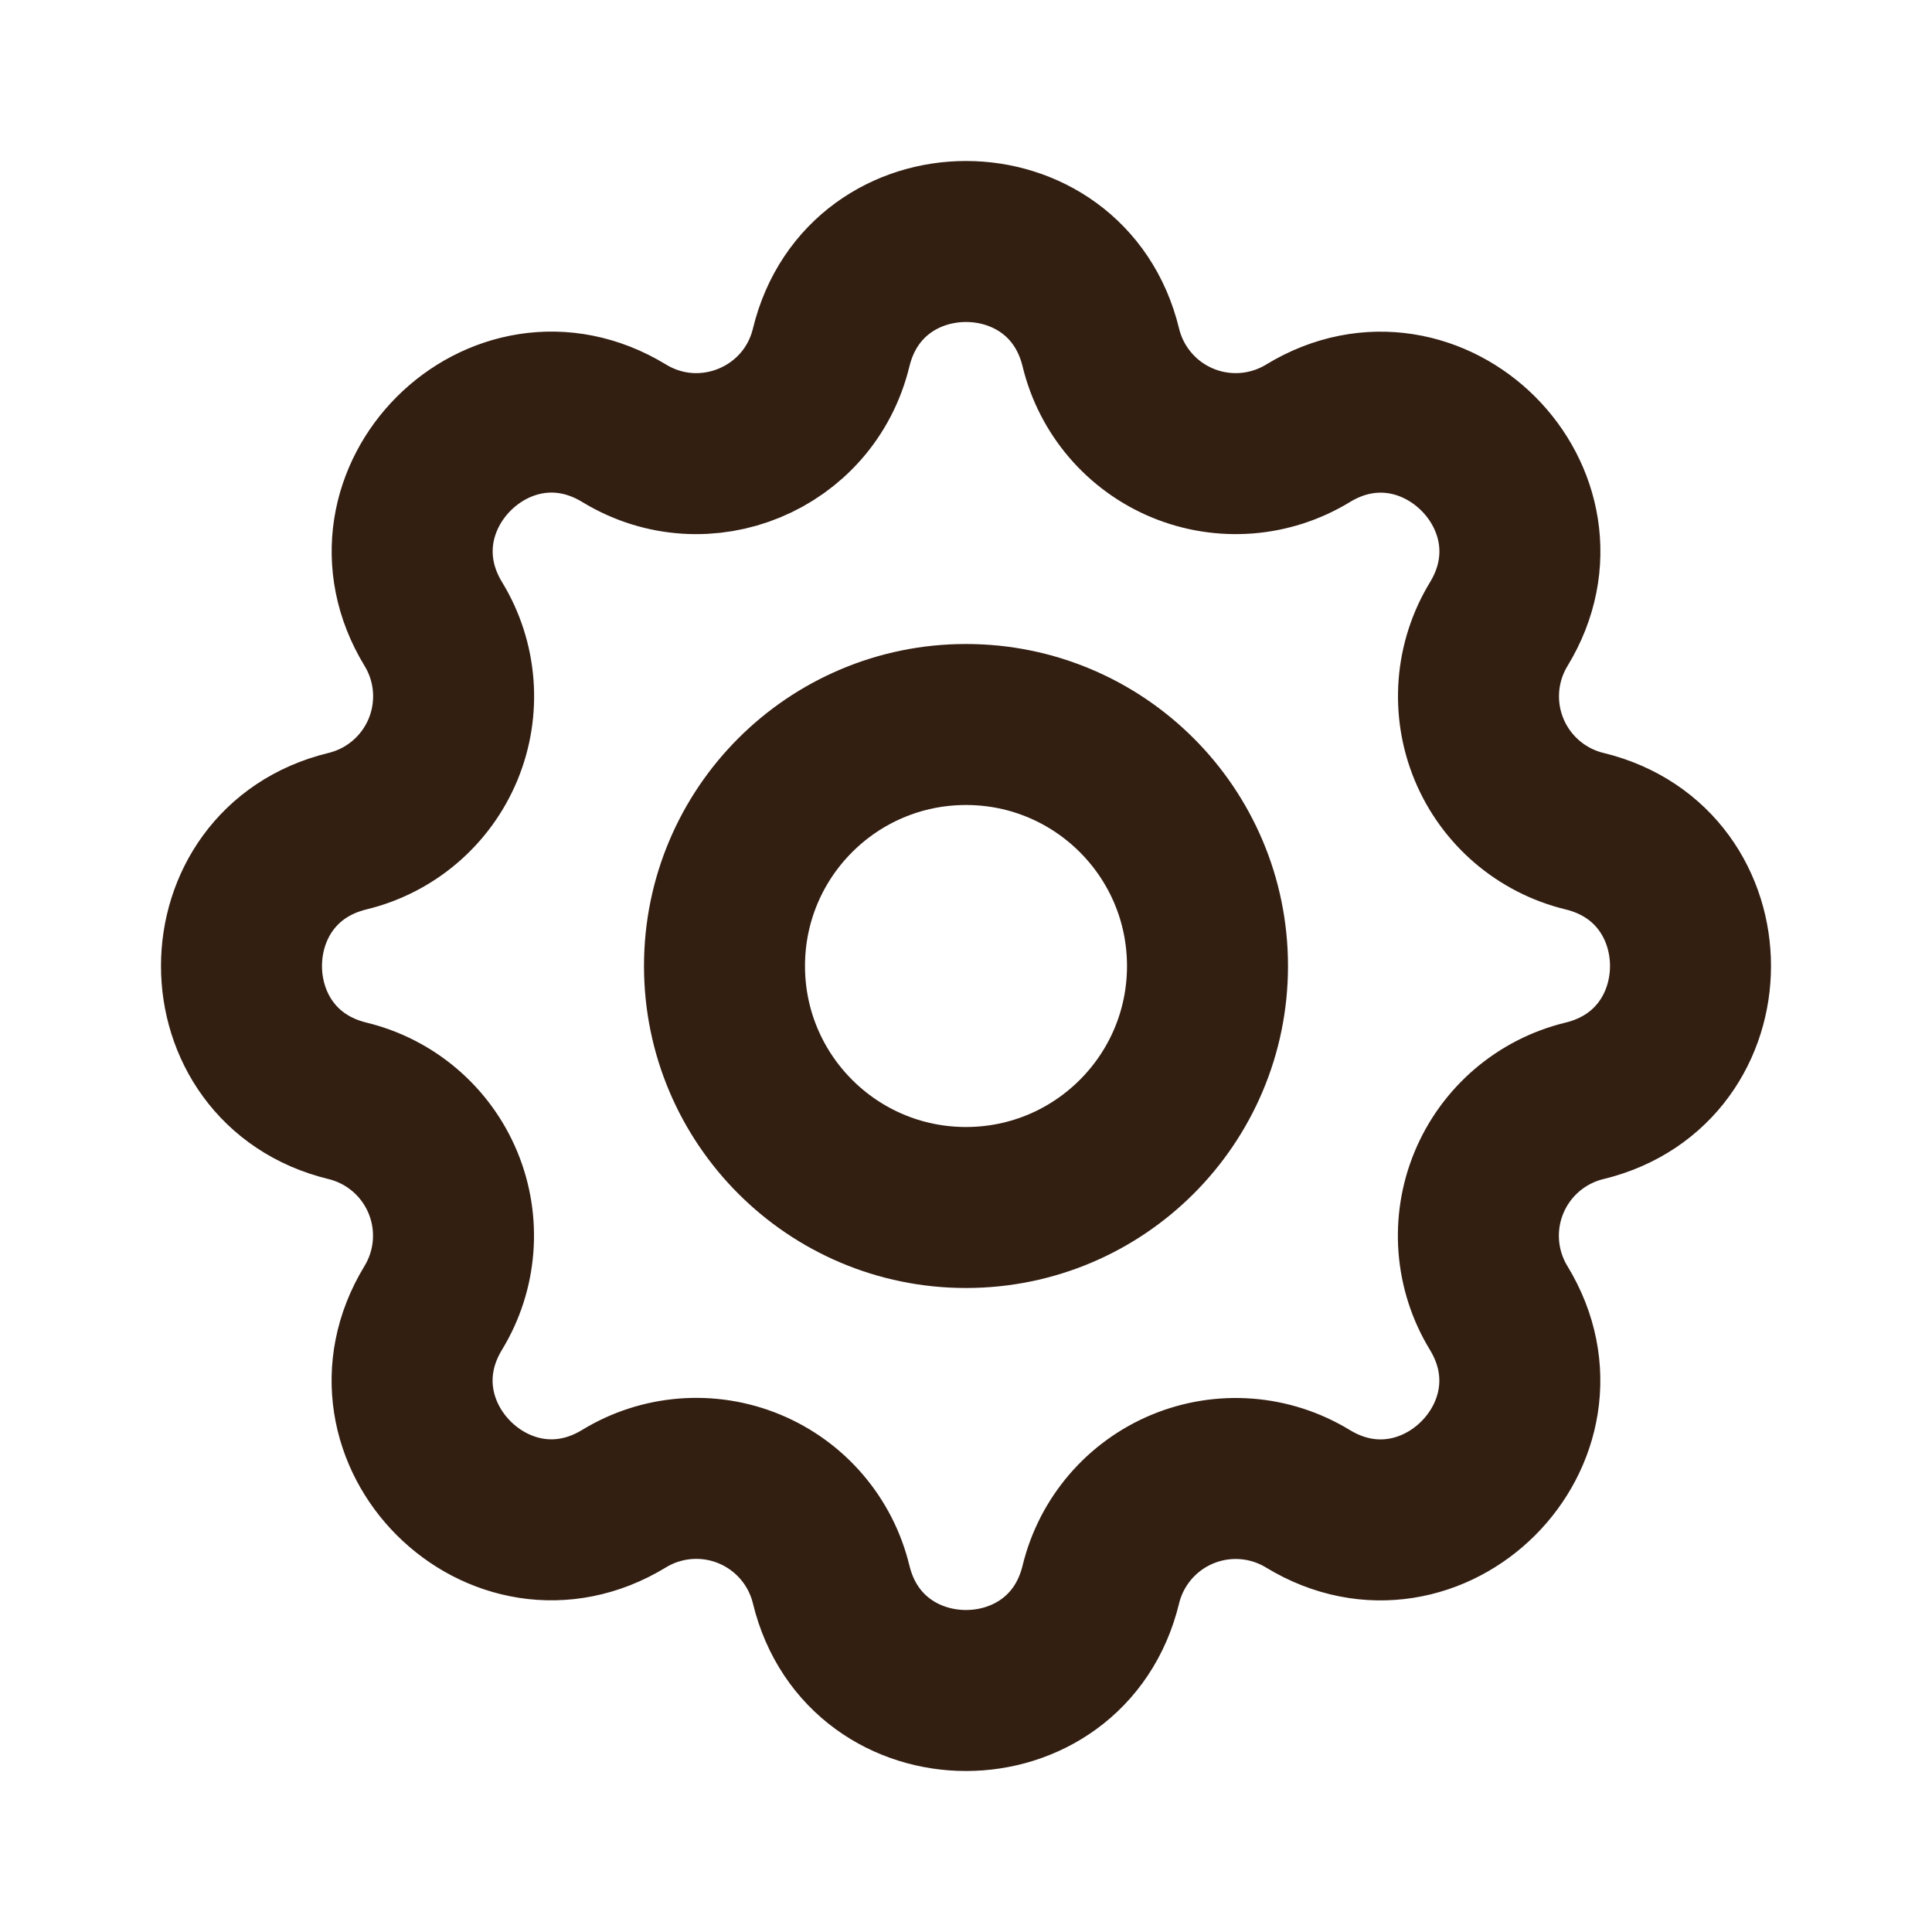
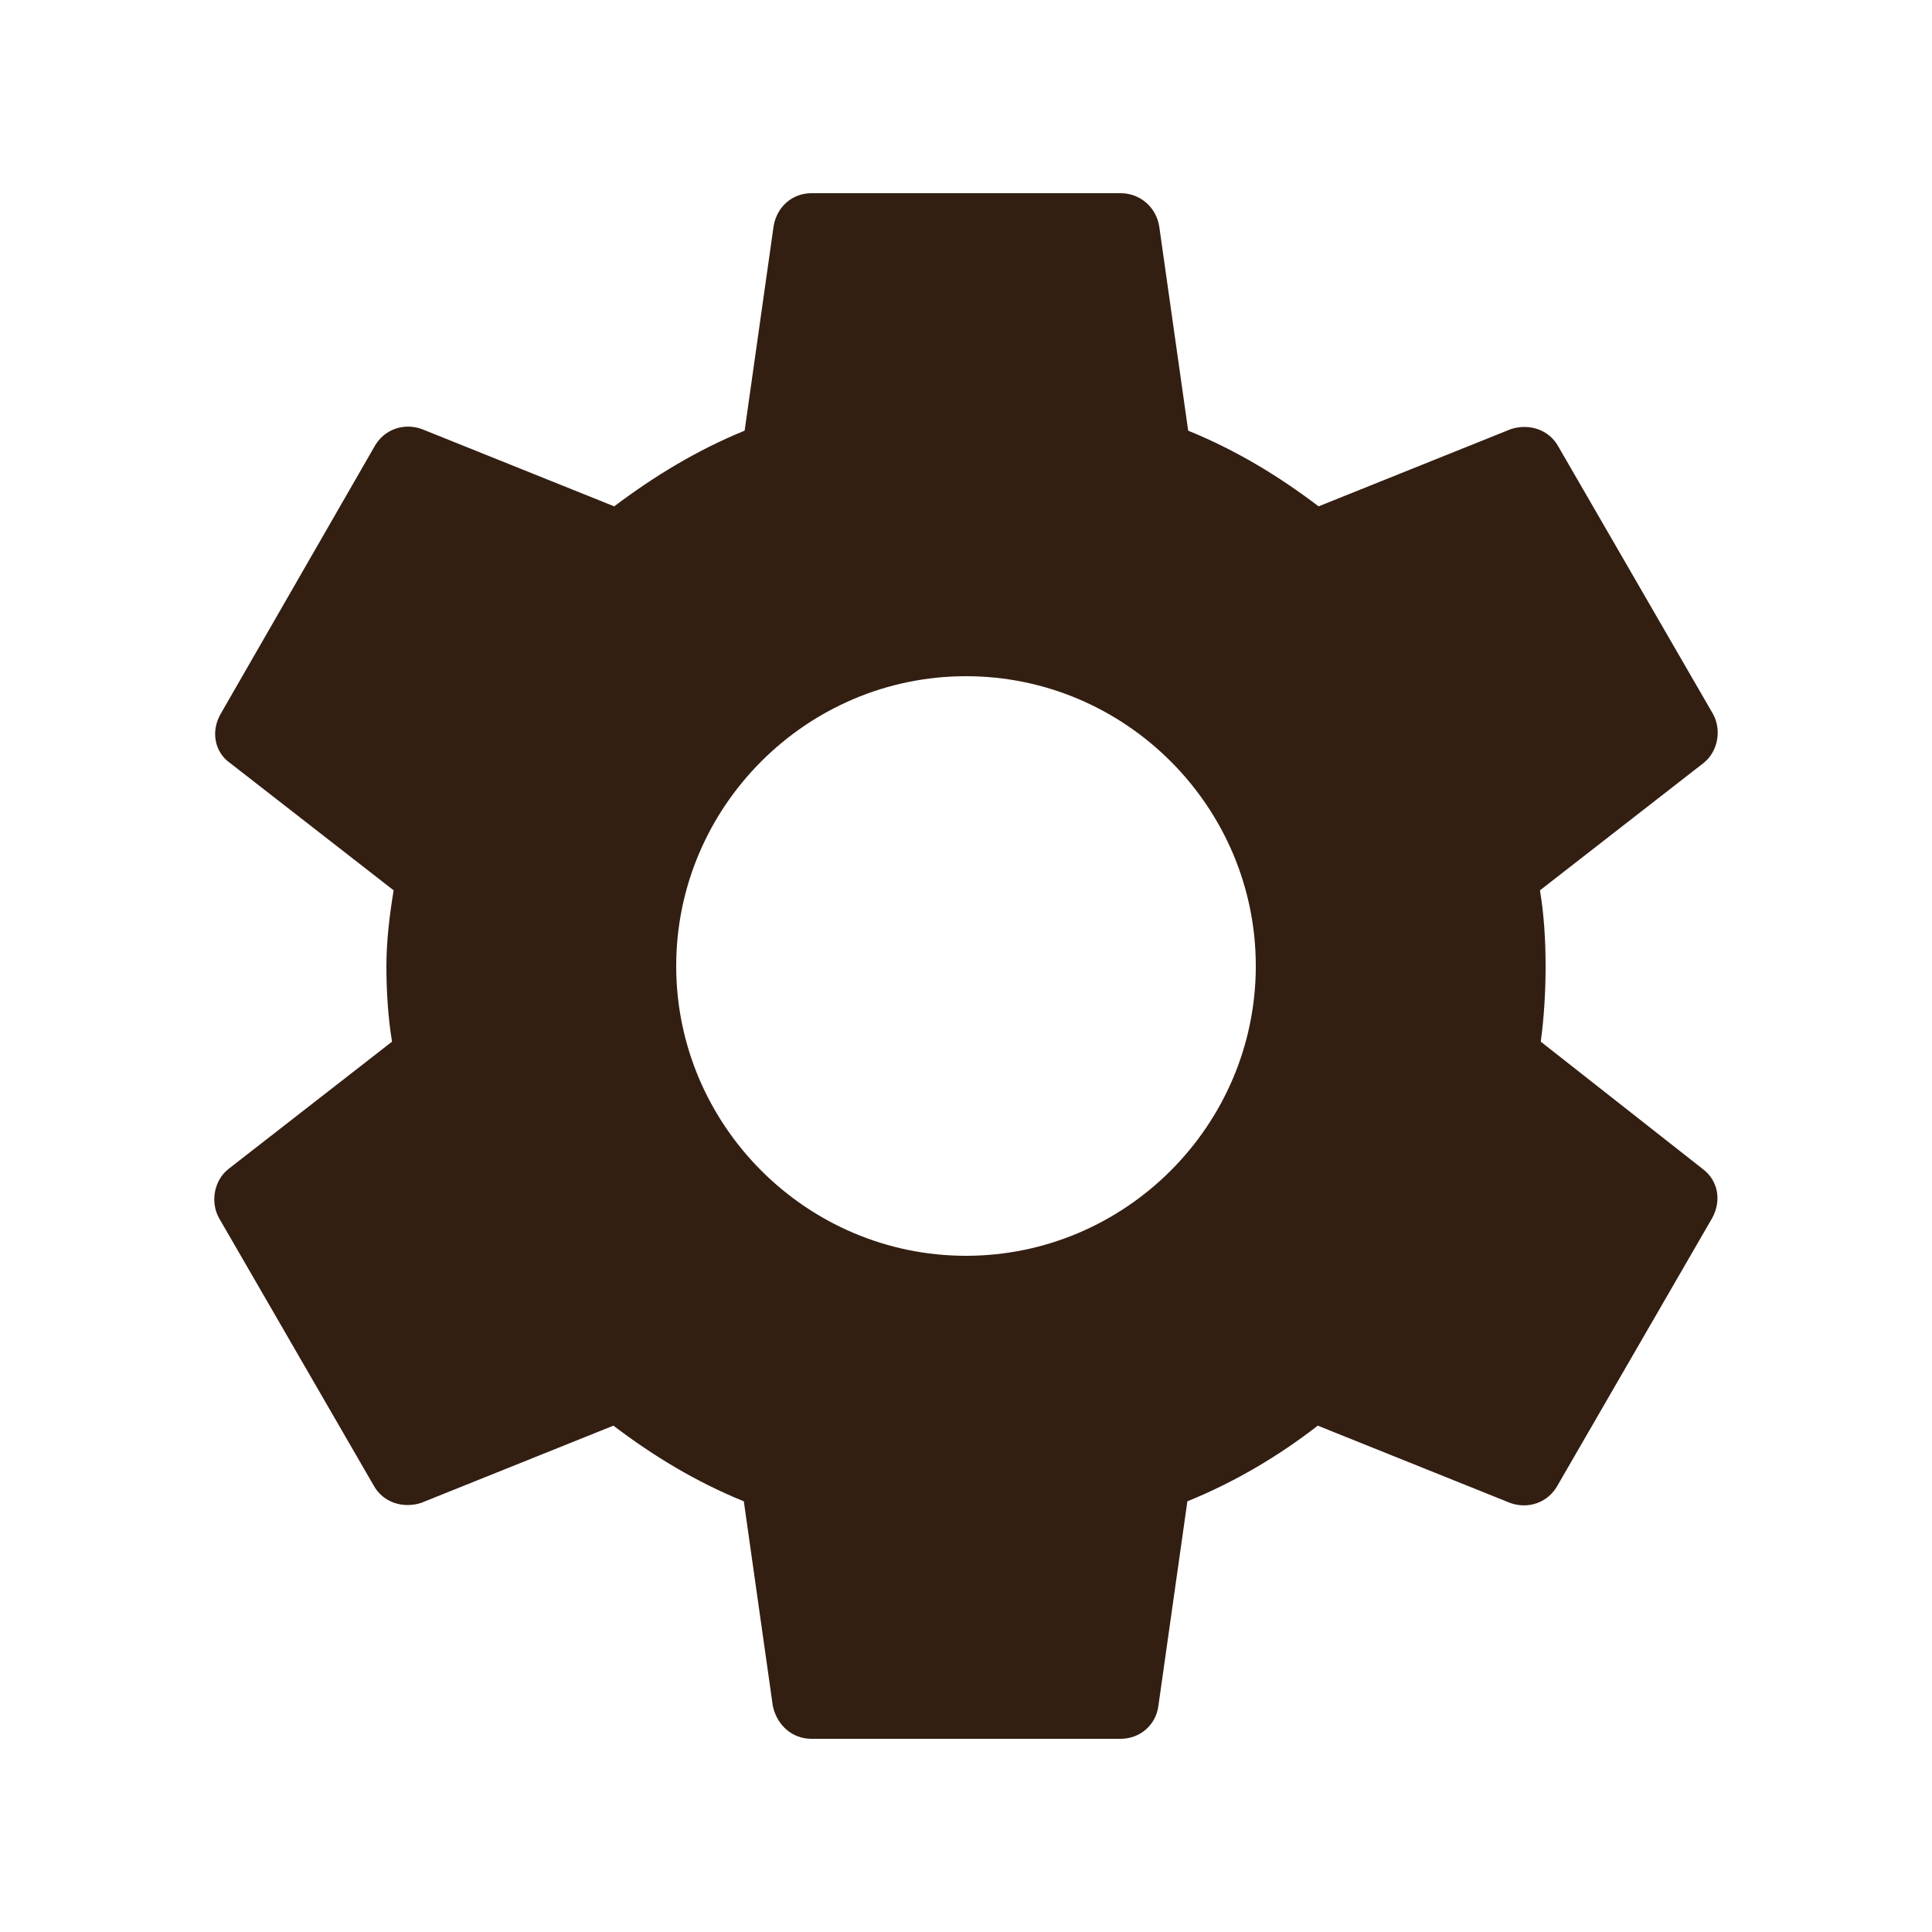
- <svg xmlns="http://www.w3.org/2000/svg" width="24" height="24" viewBox="0 0 24 24" fill="none" stroke="#331e12" stroke-width="2" stroke-linecap="round" stroke-linejoin="round" class="icon icon-tabler icons-tabler-outline icon-tabler-settings">
-   <path stroke="none" d="M0 0h24v24H0z" fill="none" />
-   <path d="M10.325 4.317c.426 -1.756 2.924 -1.756 3.35 0a1.724 1.724 0 0 0 2.573 1.066c1.543 -.94 3.31 .826 2.37 2.37a1.724 1.724 0 0 0 1.065 2.572c1.756 .426 1.756 2.924 0 3.35a1.724 1.724 0 0 0 -1.066 2.573c.94 1.543 -.826 3.31 -2.37 2.37a1.724 1.724 0 0 0 -2.572 1.065c-.426 1.756 -2.924 1.756 -3.35 0a1.724 1.724 0 0 0 -2.573 -1.066c-1.543 .94 -3.31 -.826 -2.37 -2.37a1.724 1.724 0 0 0 -1.065 -2.572c-1.756 -.426 -1.756 -2.924 0 -3.35a1.724 1.724 0 0 0 1.066 -2.573c-.94 -1.543 .826 -3.31 2.37 -2.37c1 .608 2.296 .07 2.572 -1.065z" />
-   <path d="M9 12a3 3 0 1 0 6 0a3 3 0 0 0 -6 0" />
+ <svg xmlns="http://www.w3.org/2000/svg" enable-background="new 0 0 24 24" height="24px" viewBox="0 0 24 24" width="24px" fill="#331e12">
+   <g>
+     <path d="M0,0h24v24H0V0z" fill="none" />
+     <path d="M19.14,12.94c0.04-0.3,0.06-0.61,0.06-0.94c0-0.32-0.02-0.64-0.07-0.94l2.03-1.58c0.18-0.14,0.23-0.41,0.12-0.61 l-1.92-3.32c-0.12-0.22-0.37-0.29-0.59-0.22l-2.39,0.96c-0.5-0.38-1.03-0.7-1.62-0.94L14.4,2.81c-0.04-0.24-0.24-0.41-0.48-0.41 h-3.84c-0.24,0-0.43,0.17-0.47,0.41L9.25,5.35C8.66,5.59,8.12,5.92,7.63,6.29L5.24,5.33c-0.22-0.08-0.47,0-0.59,0.22L2.74,8.87 C2.62,9.08,2.66,9.34,2.86,9.48l2.03,1.58C4.84,11.36,4.8,11.69,4.8,12s0.02,0.64,0.07,0.94l-2.03,1.58 c-0.18,0.14-0.23,0.41-0.12,0.61l1.92,3.32c0.12,0.22,0.37,0.29,0.59,0.22l2.39-0.96c0.5,0.38,1.03,0.7,1.62,0.94l0.36,2.54 c0.05,0.24,0.24,0.41,0.48,0.41h3.84c0.24,0,0.44-0.17,0.47-0.41l0.36-2.54c0.59-0.24,1.13-0.56,1.62-0.94l2.39,0.96 c0.22,0.08,0.47,0,0.59-0.22l1.92-3.32c0.12-0.22,0.07-0.47-0.12-0.61L19.14,12.94z M12,15.6c-1.98,0-3.6-1.62-3.6-3.6 s1.62-3.6,3.6-3.6s3.6,1.62,3.6,3.6S13.98,15.6,12,15.6z" />
+   </g>
</svg>
